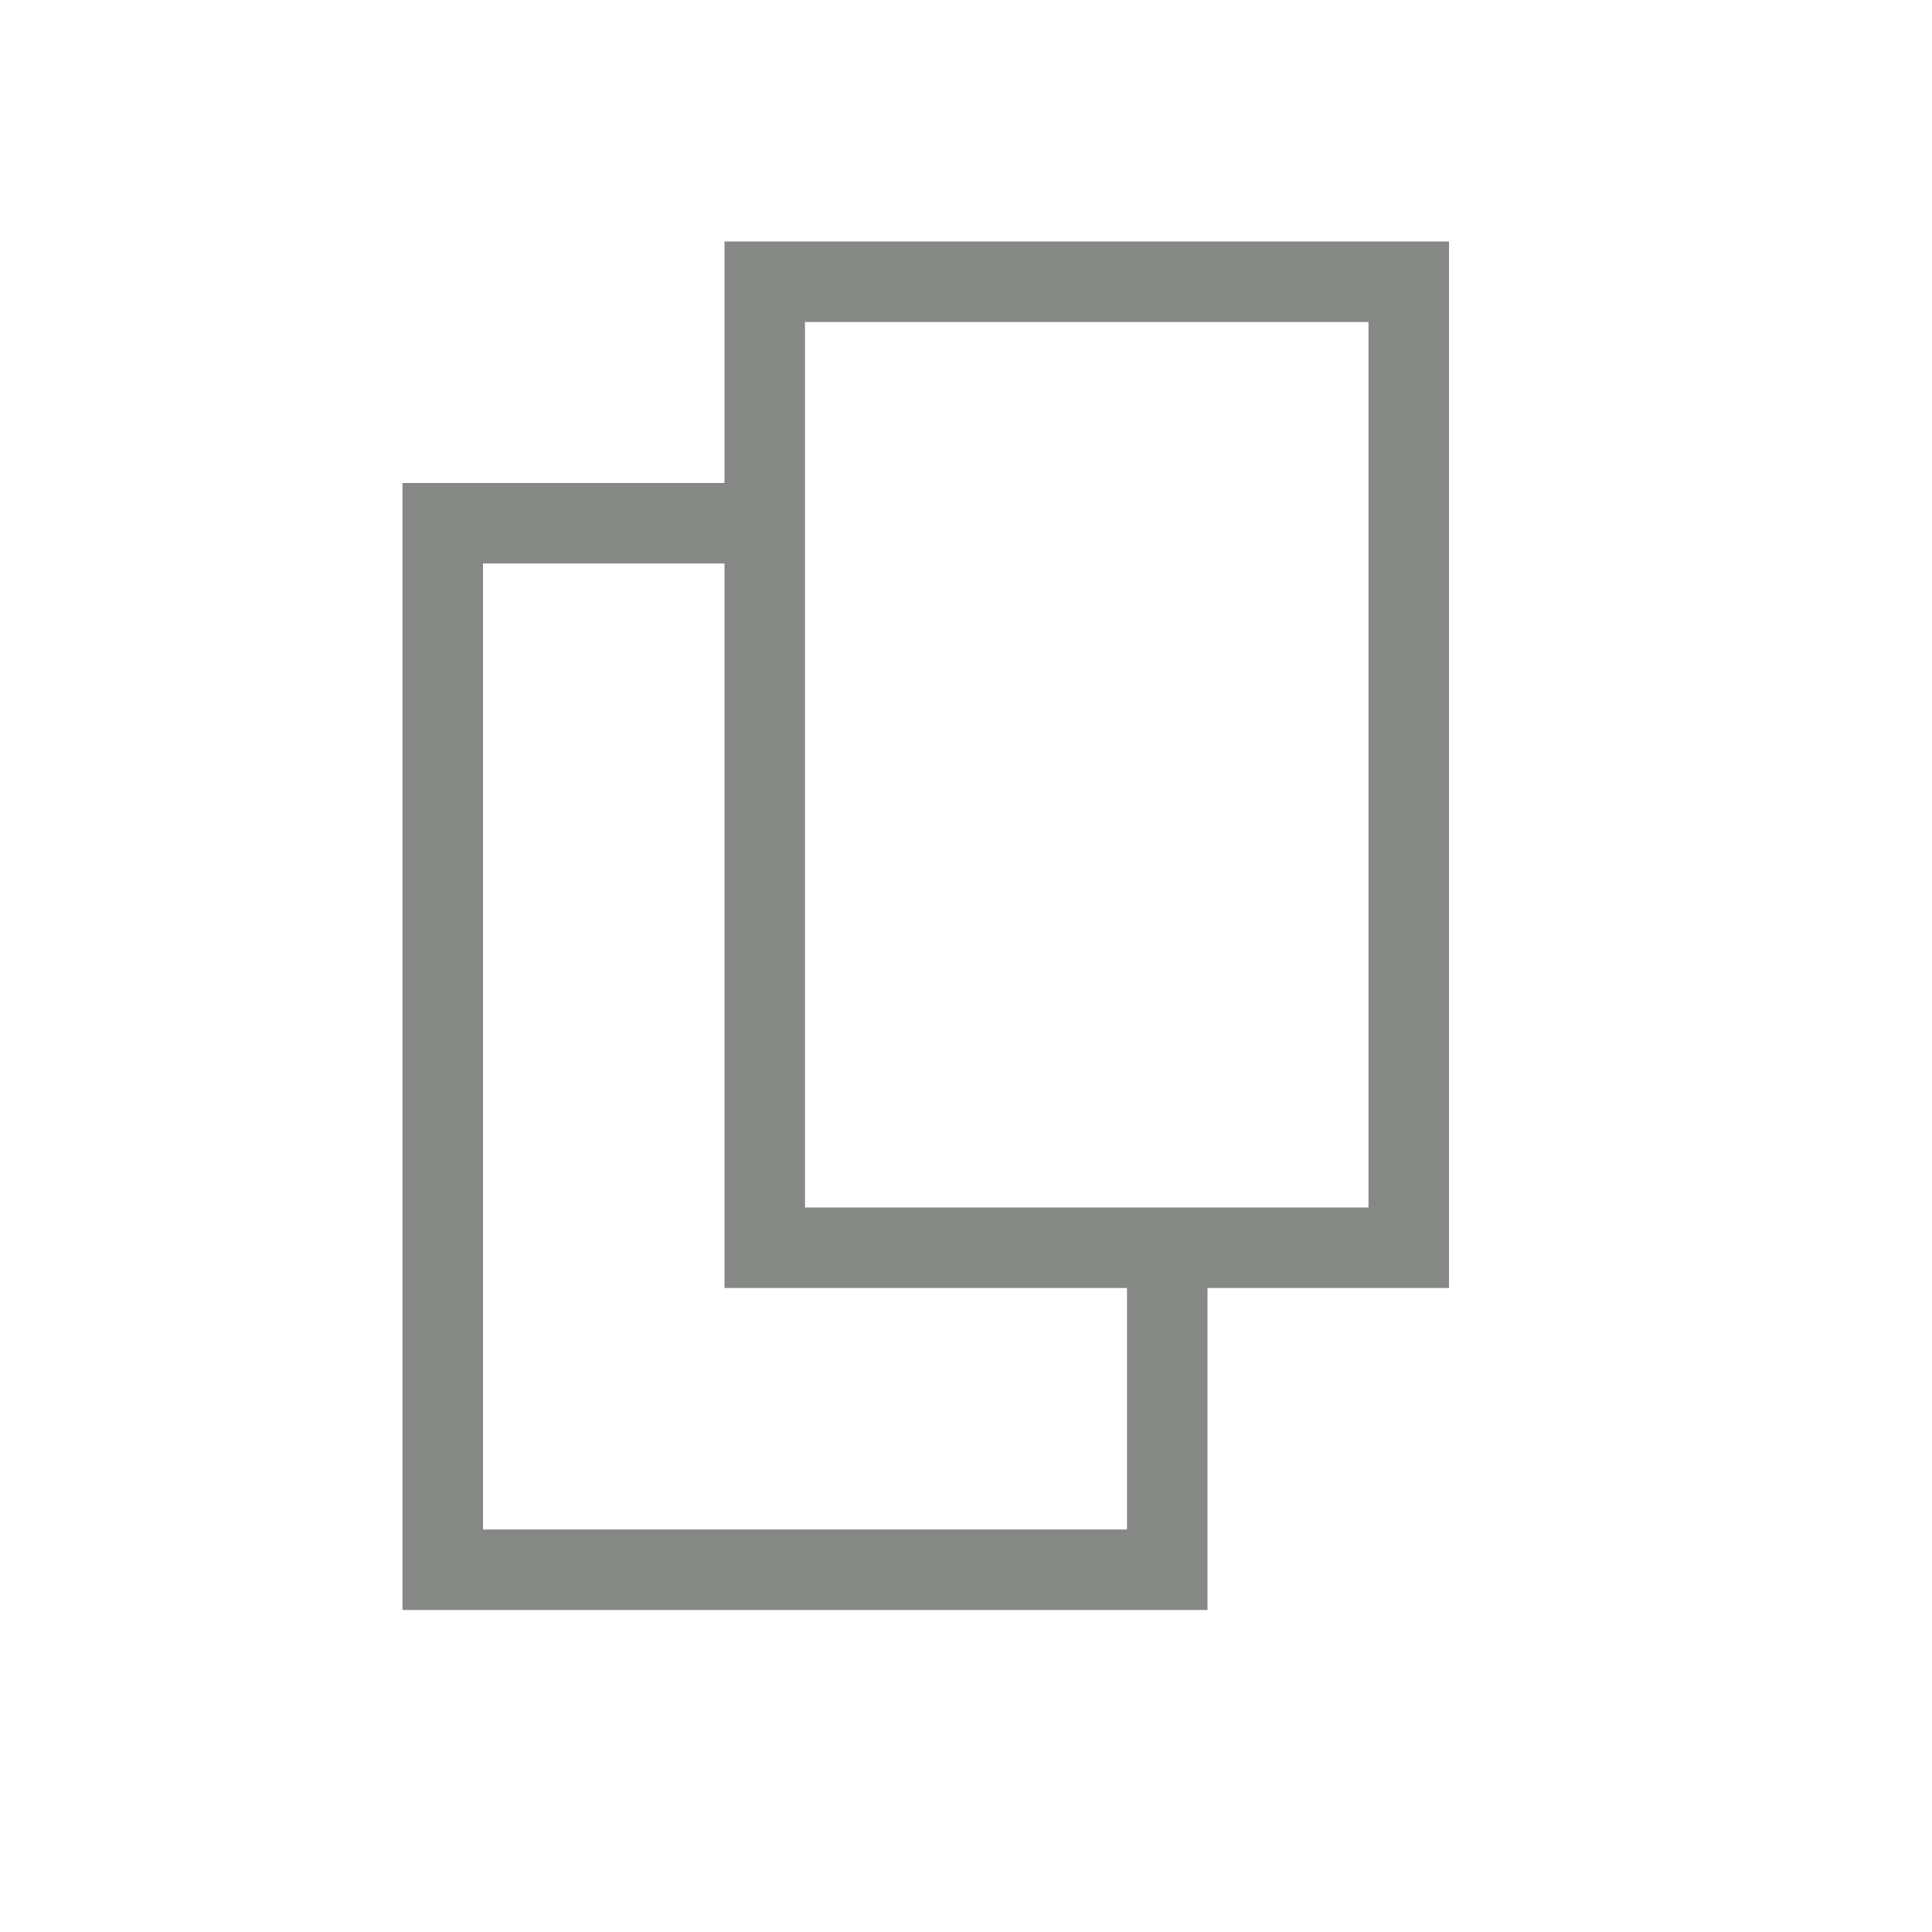
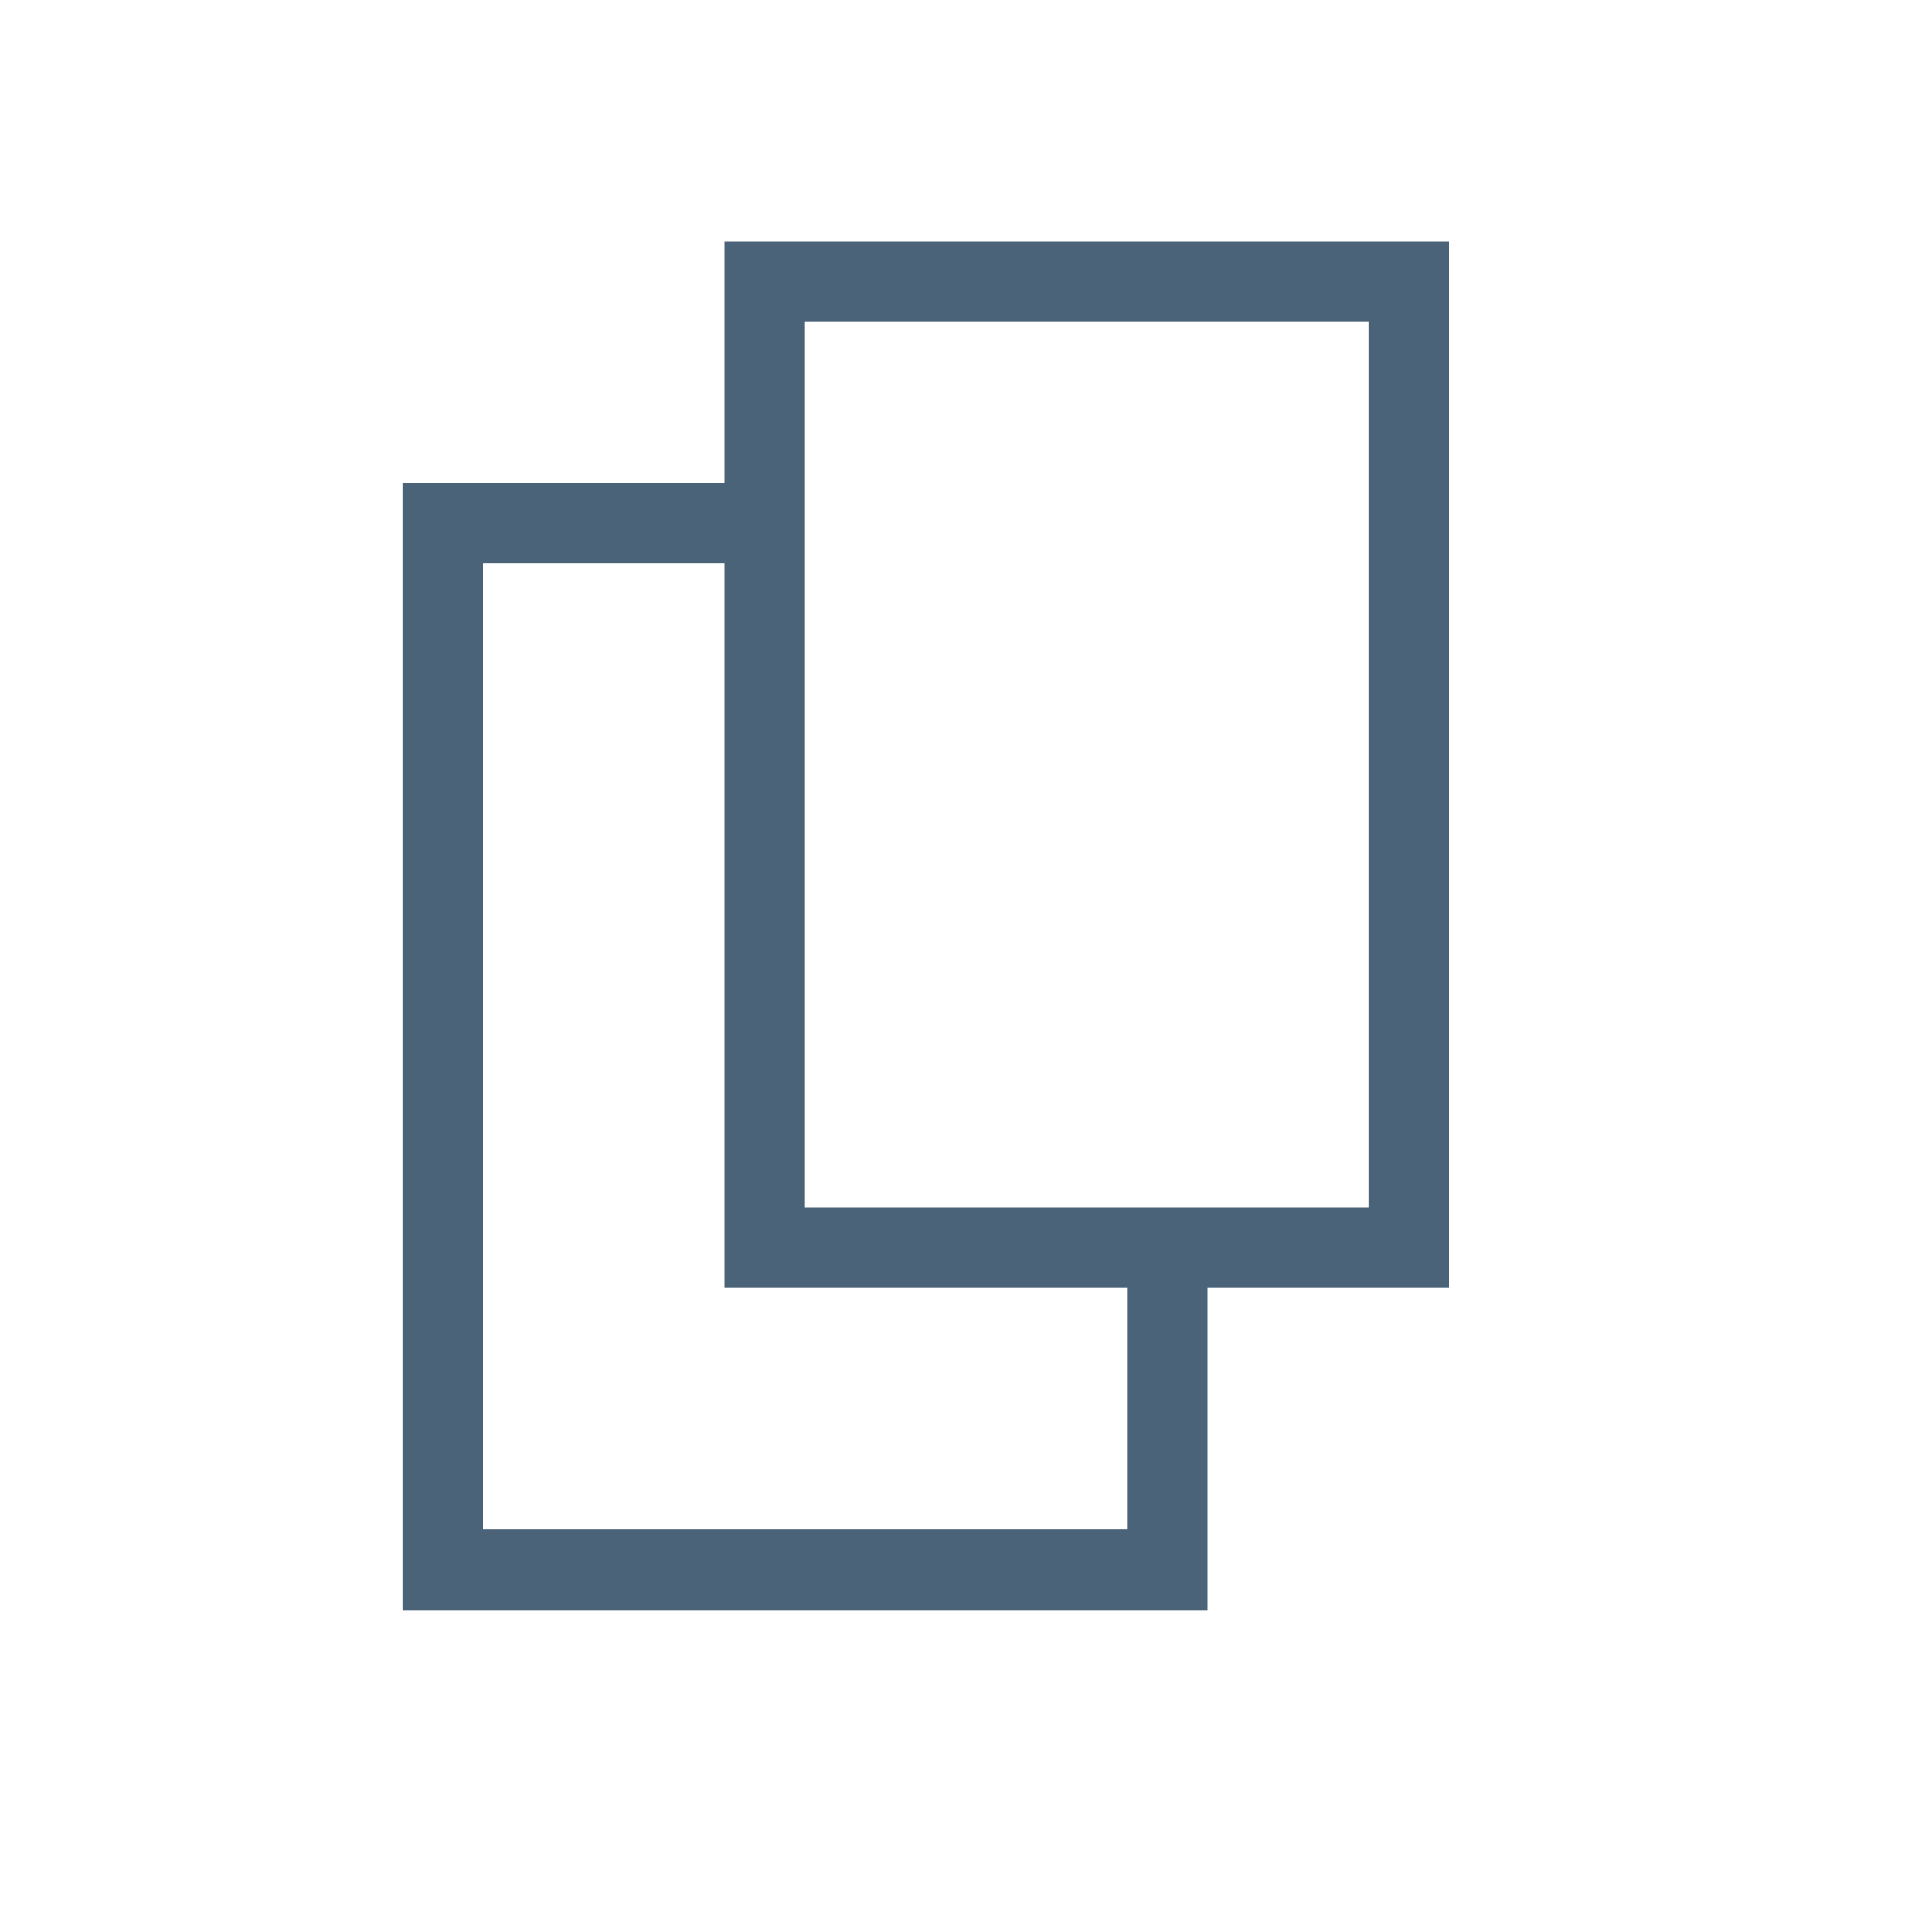
<svg xmlns="http://www.w3.org/2000/svg" width="24" height="24" viewBox="0 0 24 24" fill="none">
-   <path fill-rule="evenodd" clip-rule="evenodd" d="M18 3V16H15V20H5V6H9V3H18ZM9 7V16H14V19H6V7H9ZM17 4H10V15H17V4Z" fill="#868886" />
+   <path fill-rule="evenodd" clip-rule="evenodd" d="M18 3V16H15V20H5V6H9V3H18ZM9 7V16H14V19H6V7H9ZM17 4H10V15H17V4Z" fill="#4B6378" />
</svg>
